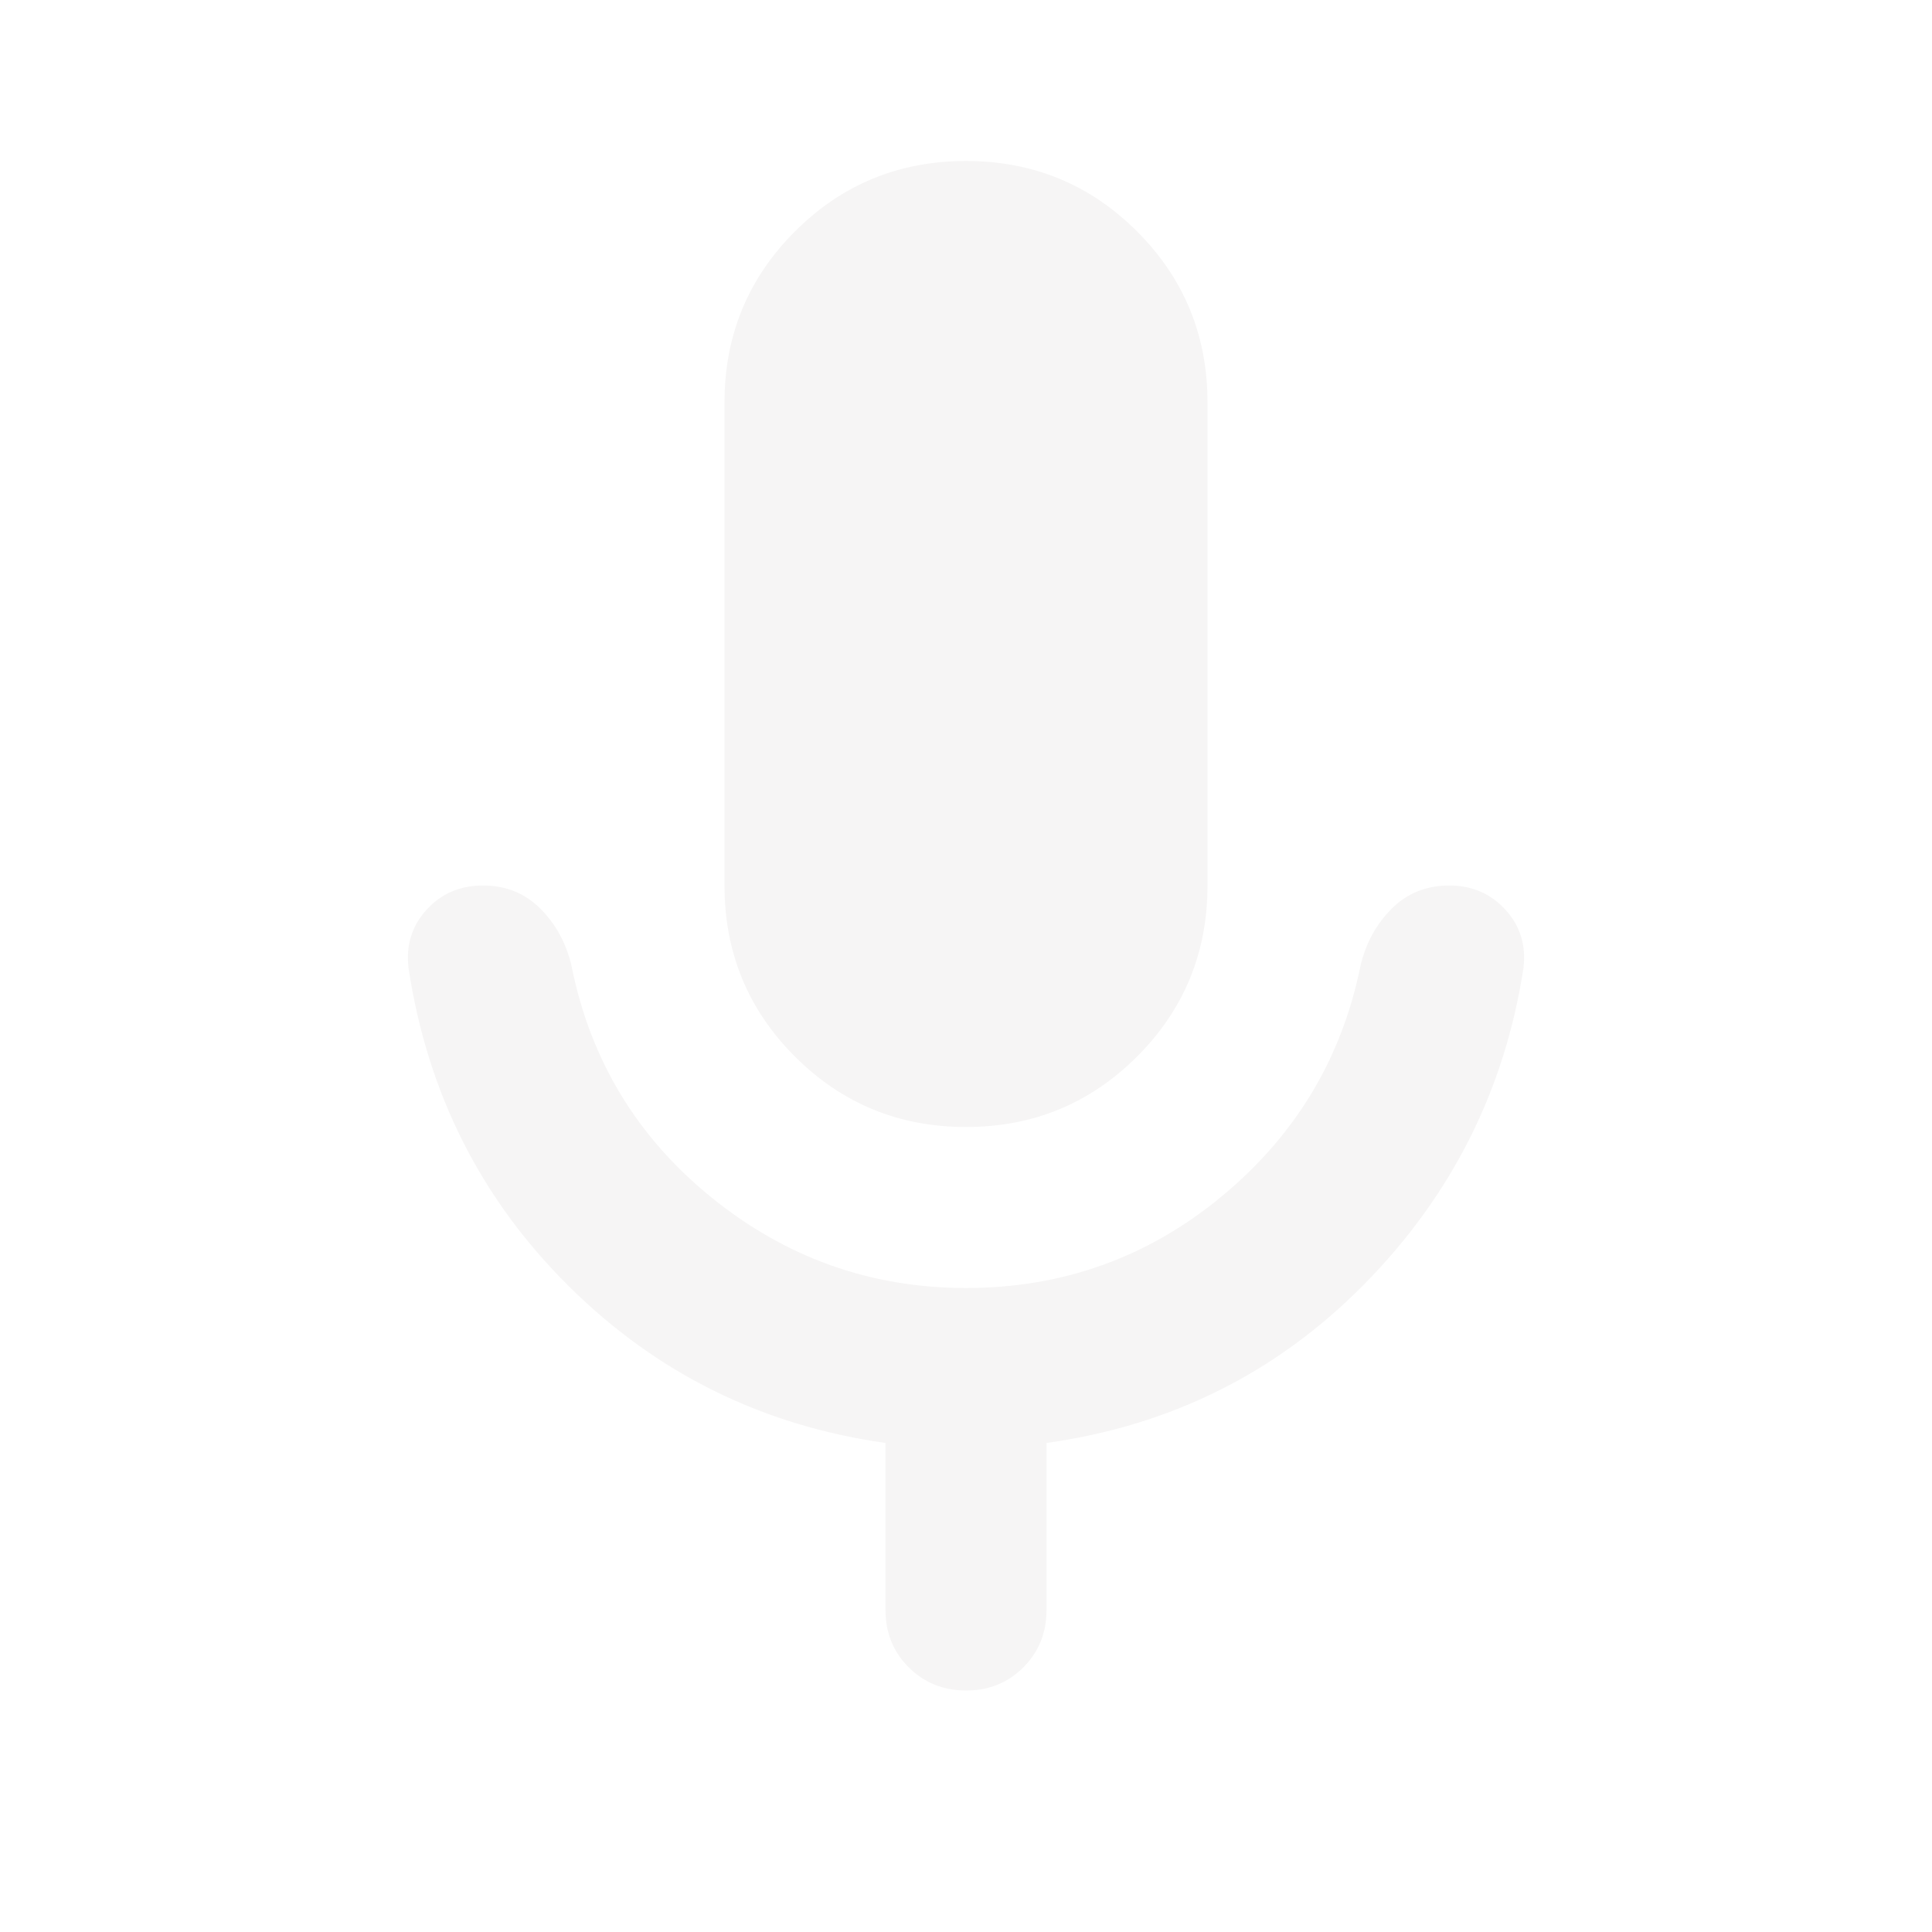
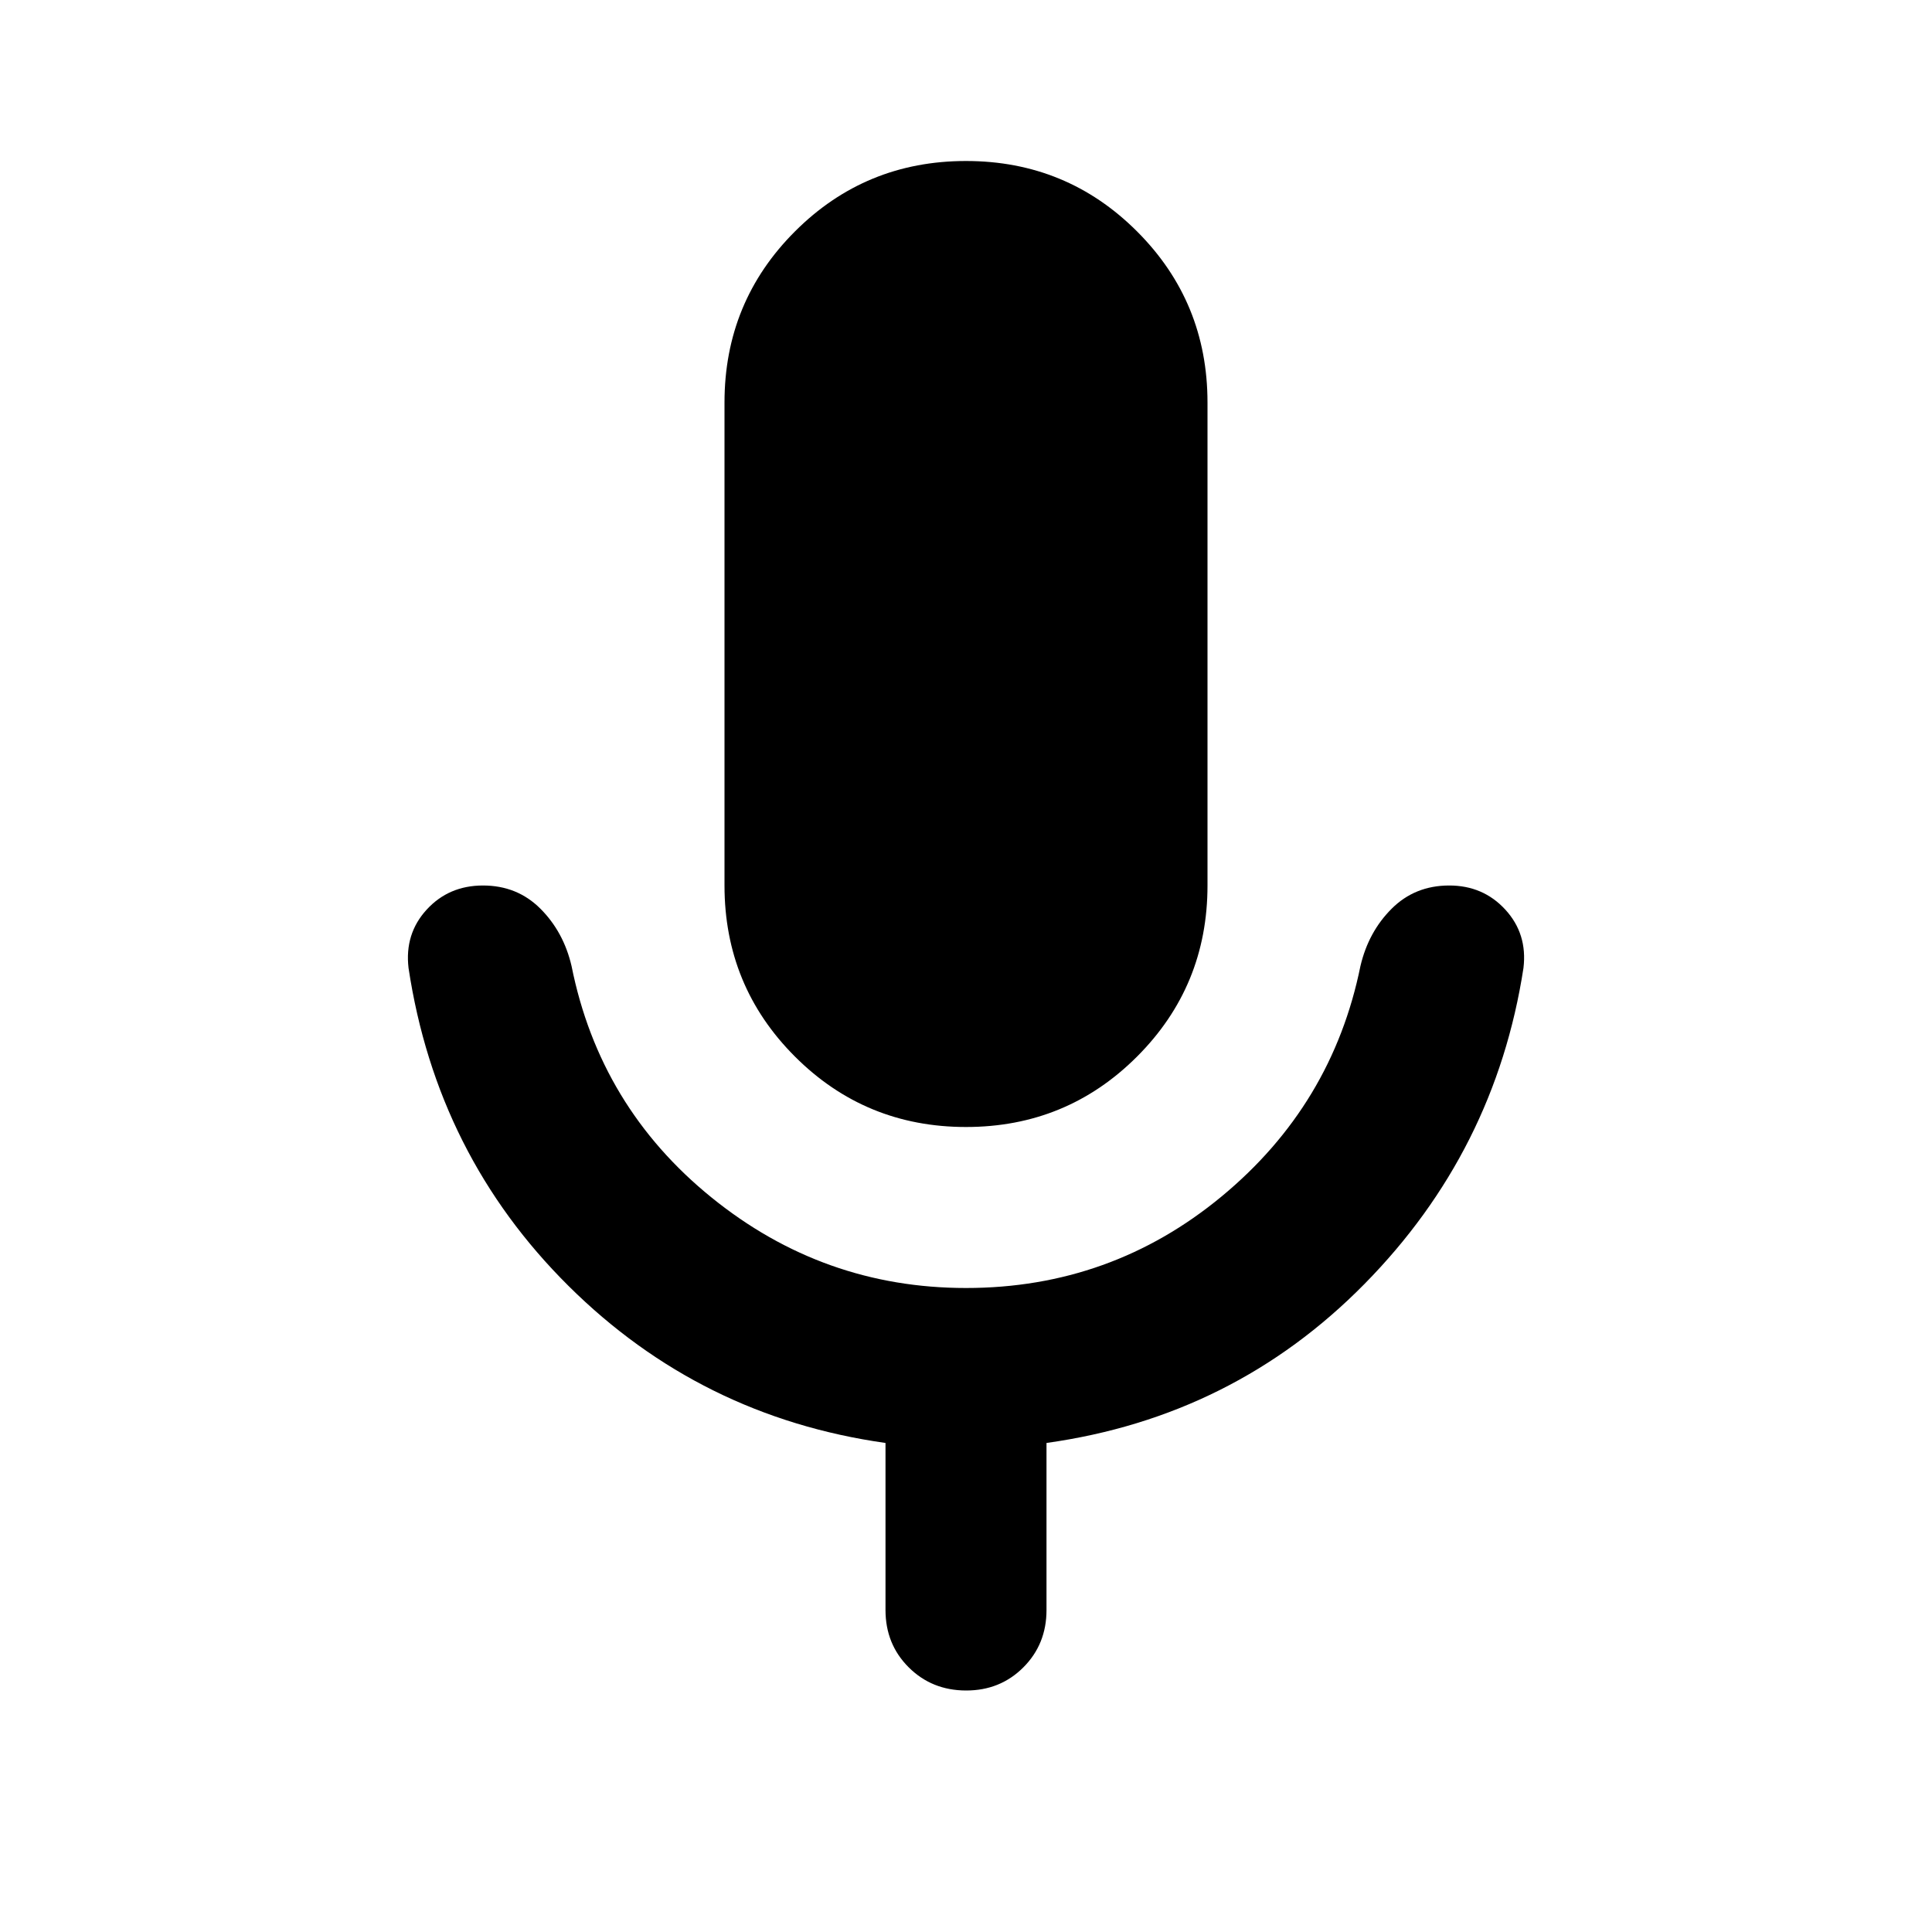
- <svg xmlns="http://www.w3.org/2000/svg" width="24" height="24" viewBox="0 0 24 24" version="1.1" id="svg1">
-   <defs id="defs1" />
-   <path fill="currentColor" d="M12 14q-1.25 0-2.125-.875T9 11V5q0-1.25.875-2.125T12 2t2.125.875T15 5v6q0 1.25-.875 2.125T12 14m-1 6v-2.075q-2.3-.325-3.937-1.95t-1.988-3.95q-.05-.425.225-.725T6 11t.713.288T7.1 12q.35 1.75 1.738 2.875T12 16q1.8 0 3.175-1.137T16.9 12q.1-.425.388-.712T18 11t.7.3t.225.725q-.35 2.275-1.975 3.925T13 17.925V20q0 .425-.288.713T12 21t-.712-.288T11 20" id="path1" style="fill:#f6f5f5;fill-opacity:1" />
+ <svg xmlns="http://www.w3.org/2000/svg" width="24" height="24" viewBox="0 0 24 24">
+   <path fill="currentColor" d="M12 14q-1.25 0-2.125-.875T9 11V5q0-1.25.875-2.125T12 2t2.125.875T15 5v6q0 1.25-.875 2.125T12 14m-1 6v-2.075q-2.3-.325-3.937-1.95t-1.988-3.95q-.05-.425.225-.725T6 11t.713.288T7.1 12q.35 1.75 1.738 2.875T12 16q1.8 0 3.175-1.137T16.9 12q.1-.425.388-.712T18 11t.7.3t.225.725q-.35 2.275-1.975 3.925T13 17.925V20q0 .425-.288.713T12 21t-.712-.288T11 20" />
</svg>
